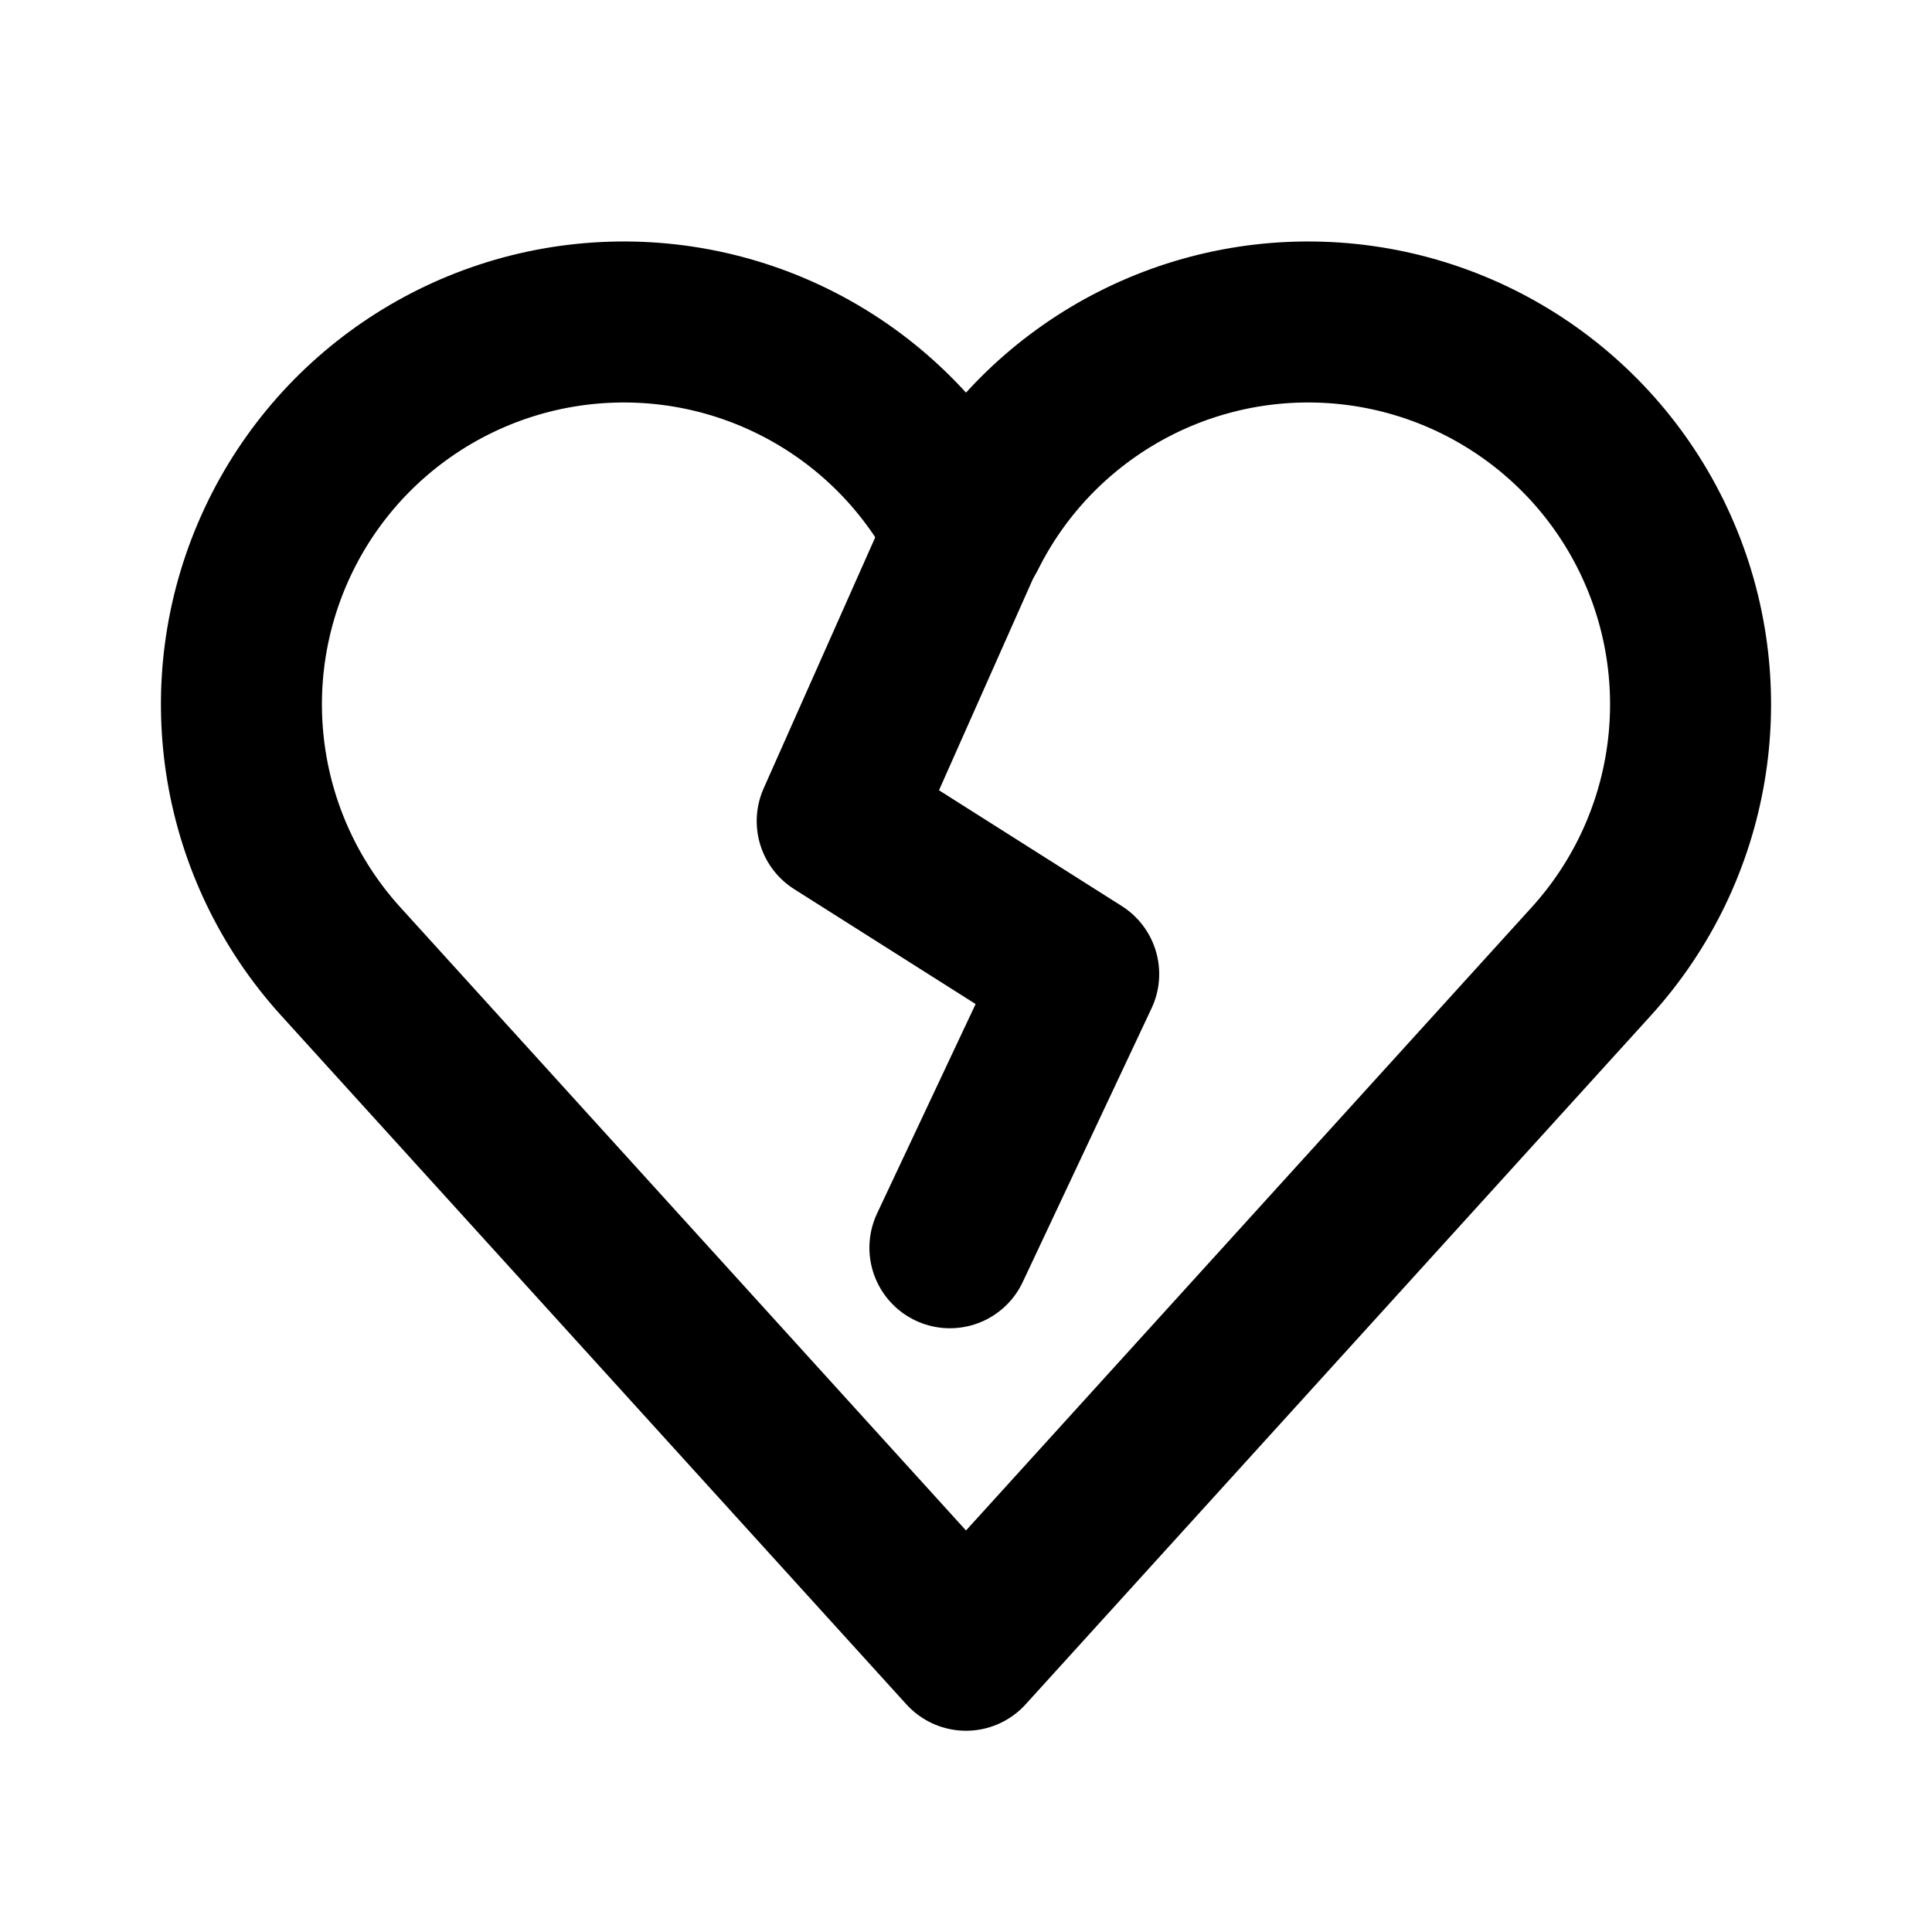
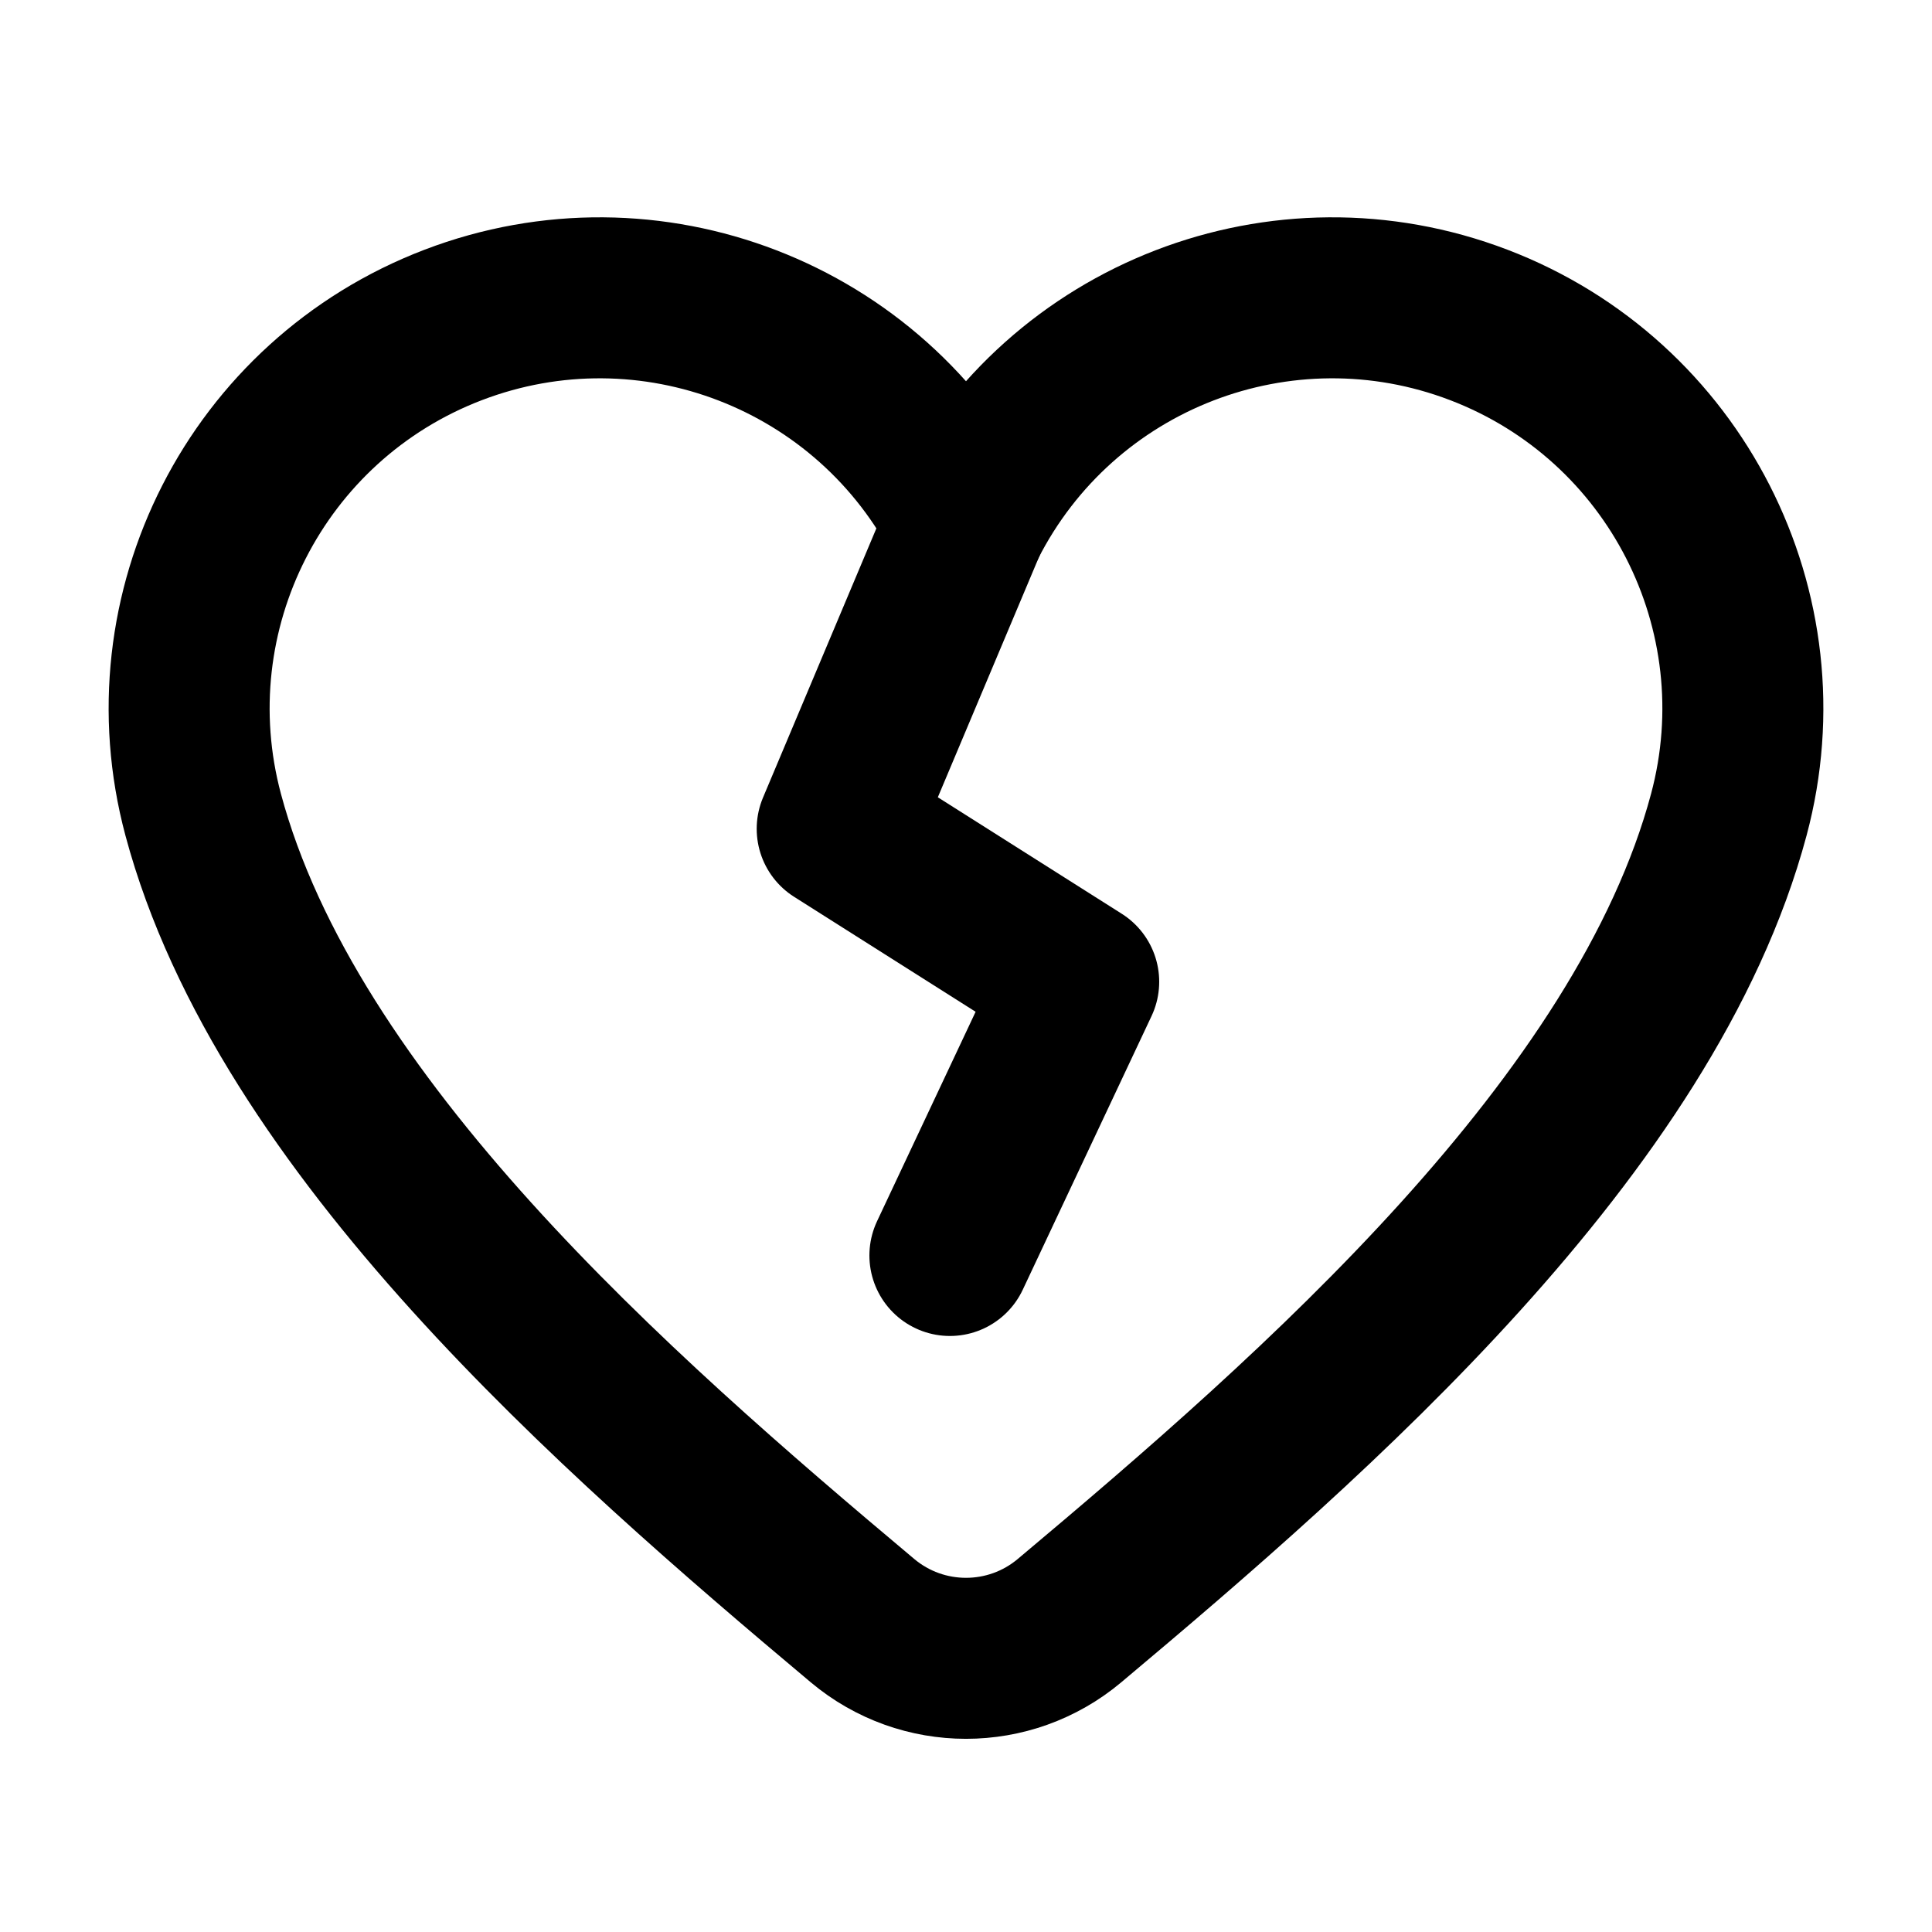
<svg xmlns="http://www.w3.org/2000/svg" viewBox="0 0 24 24" fill="none" stroke="currentColor" stroke-width="2" stroke-linecap="round" stroke-linejoin="round">
-   <path d="M12 6.63A4.75 4.75 0 1 1 19.77 11.94L12 20.5 4.23 11.94A4.75 4.75 0 1 1 12 6.63z" />
-   <path d="M12 6.6l-1.6 3.6 3 1.9-1.6 3.4" />
+   <path d="M12 6.496A5.1 5.1 0 0 1 21.476 10.12C20.441 13.984 16.35 17.561 13.286 20.132A2 2 0 0 1 10.714 20.132C7.65 17.561 3.559 13.984 2.524 10.12A5.1 5.1 0 0 1 12 6.496z" />
+   <path d="M12 6.496l-1.6 3.8 3 1.9-1.6 3.4" />
</svg>
